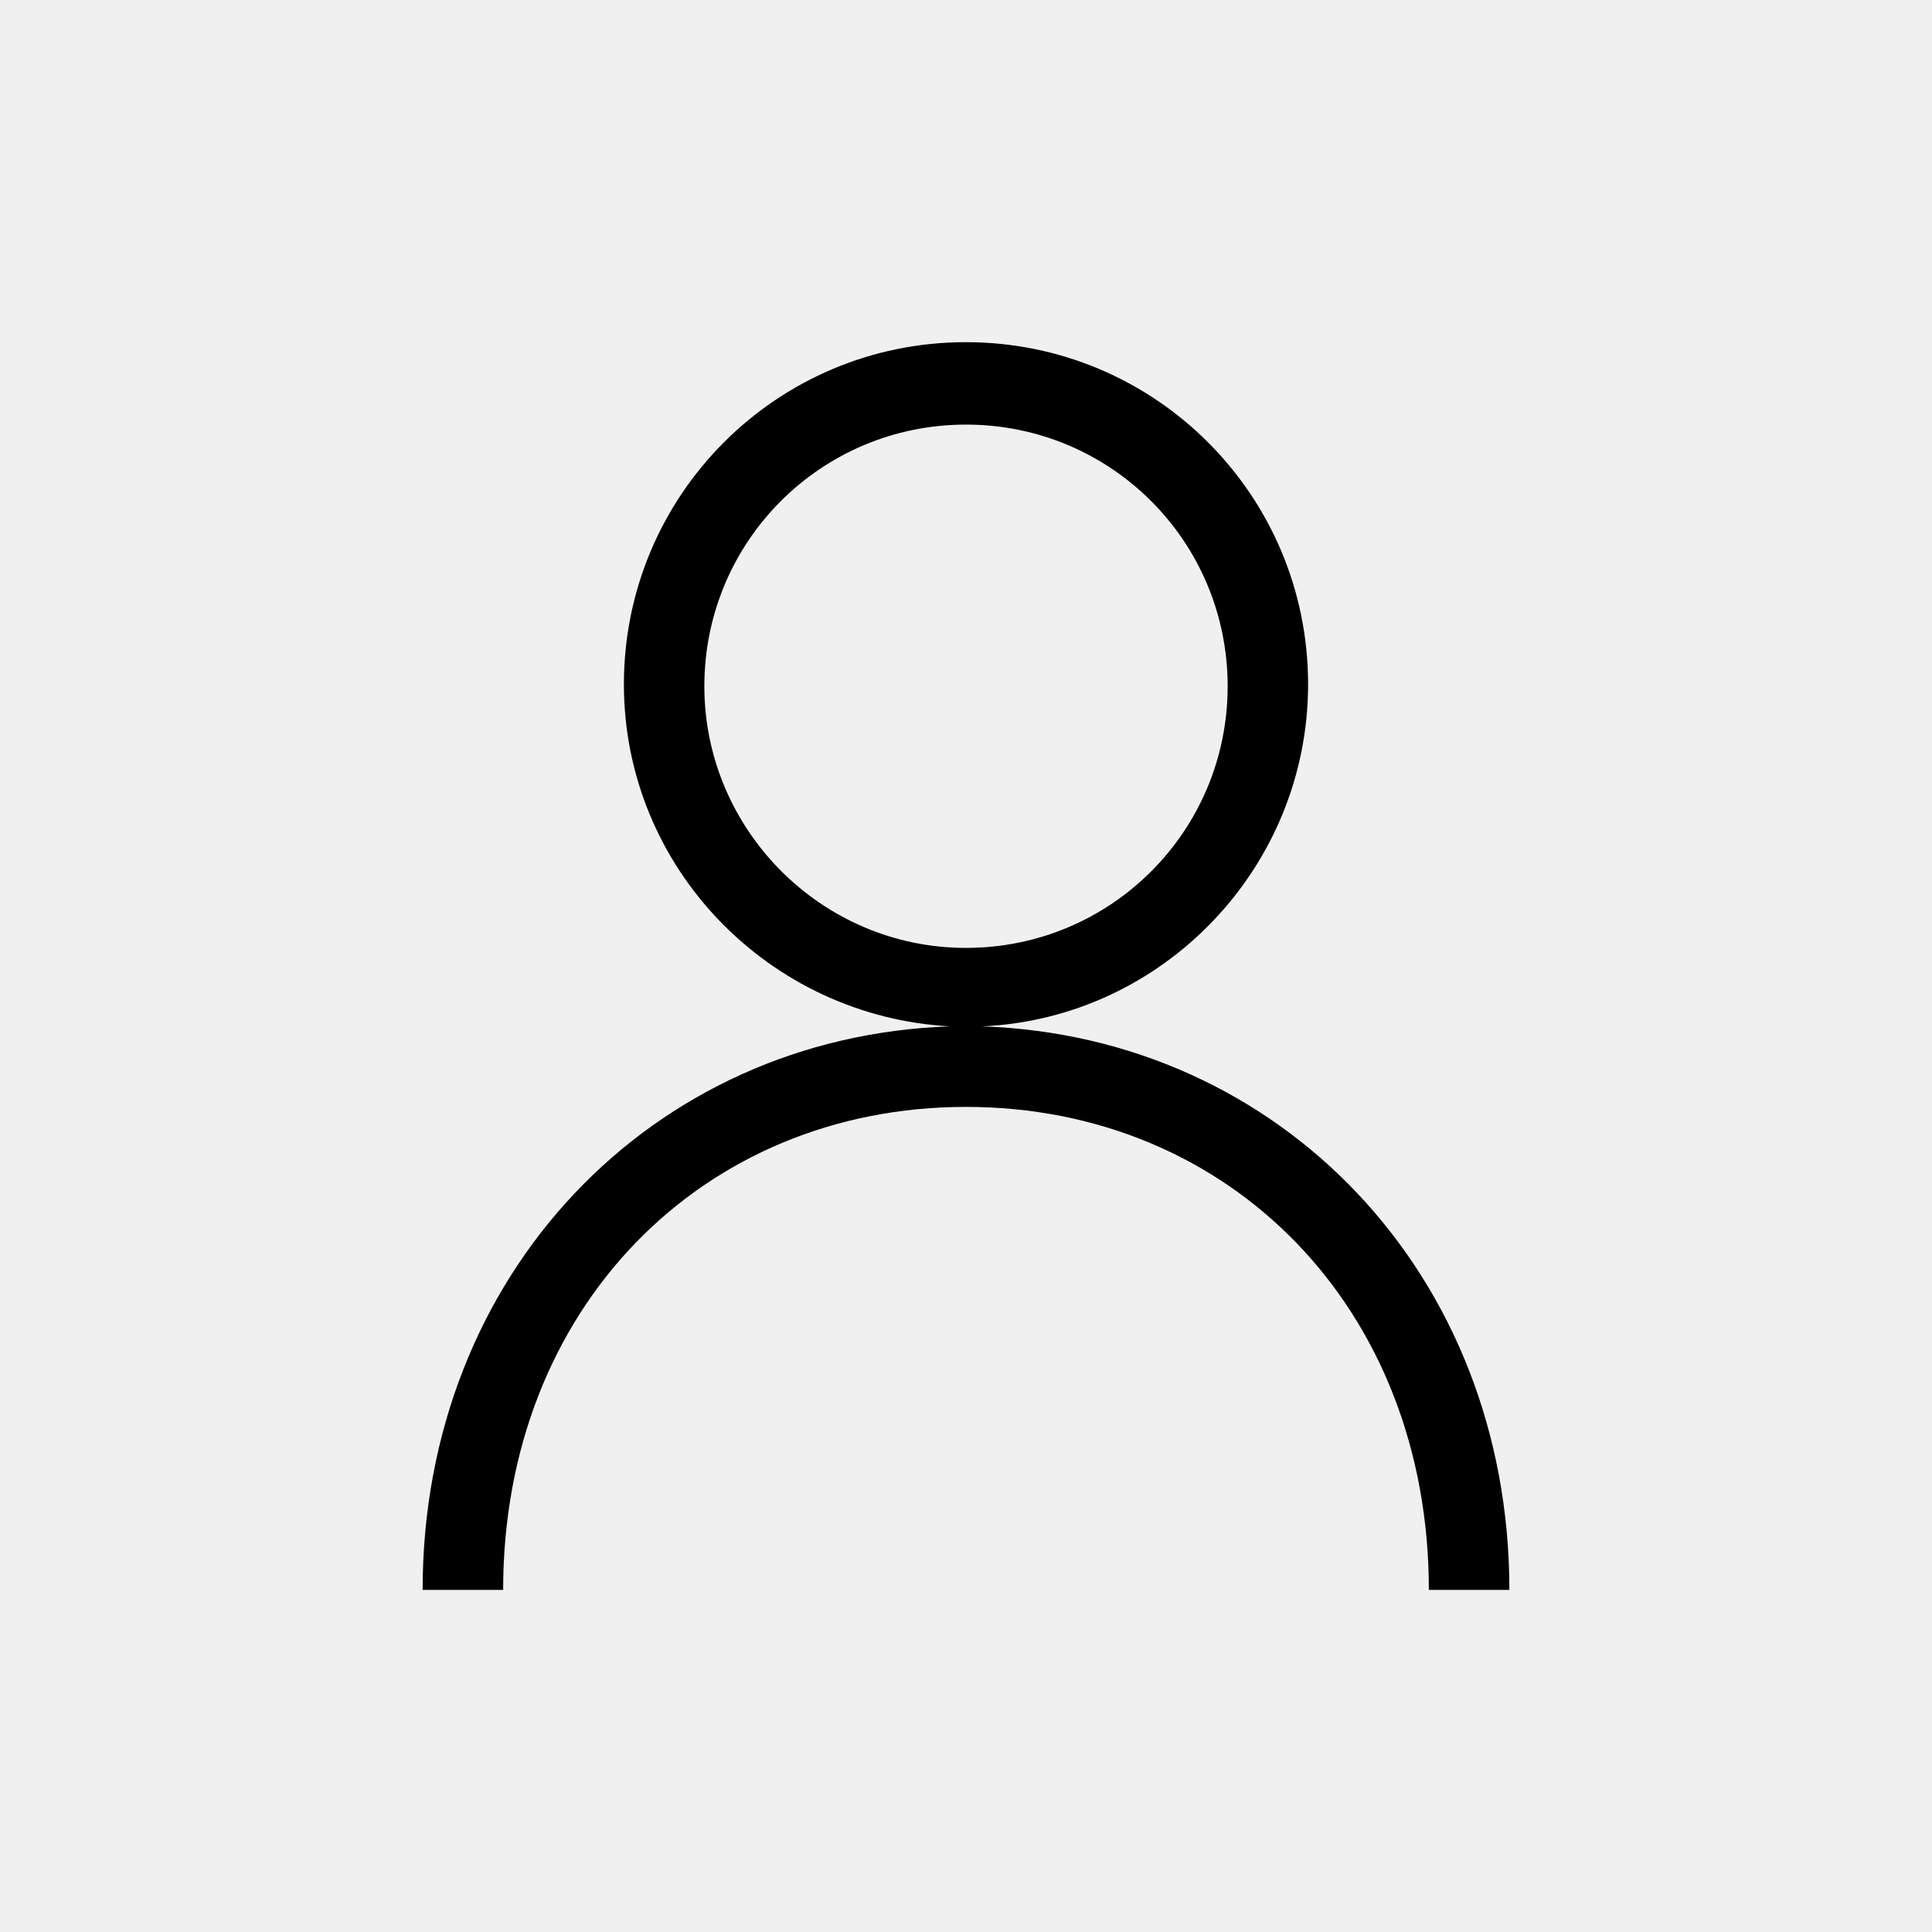
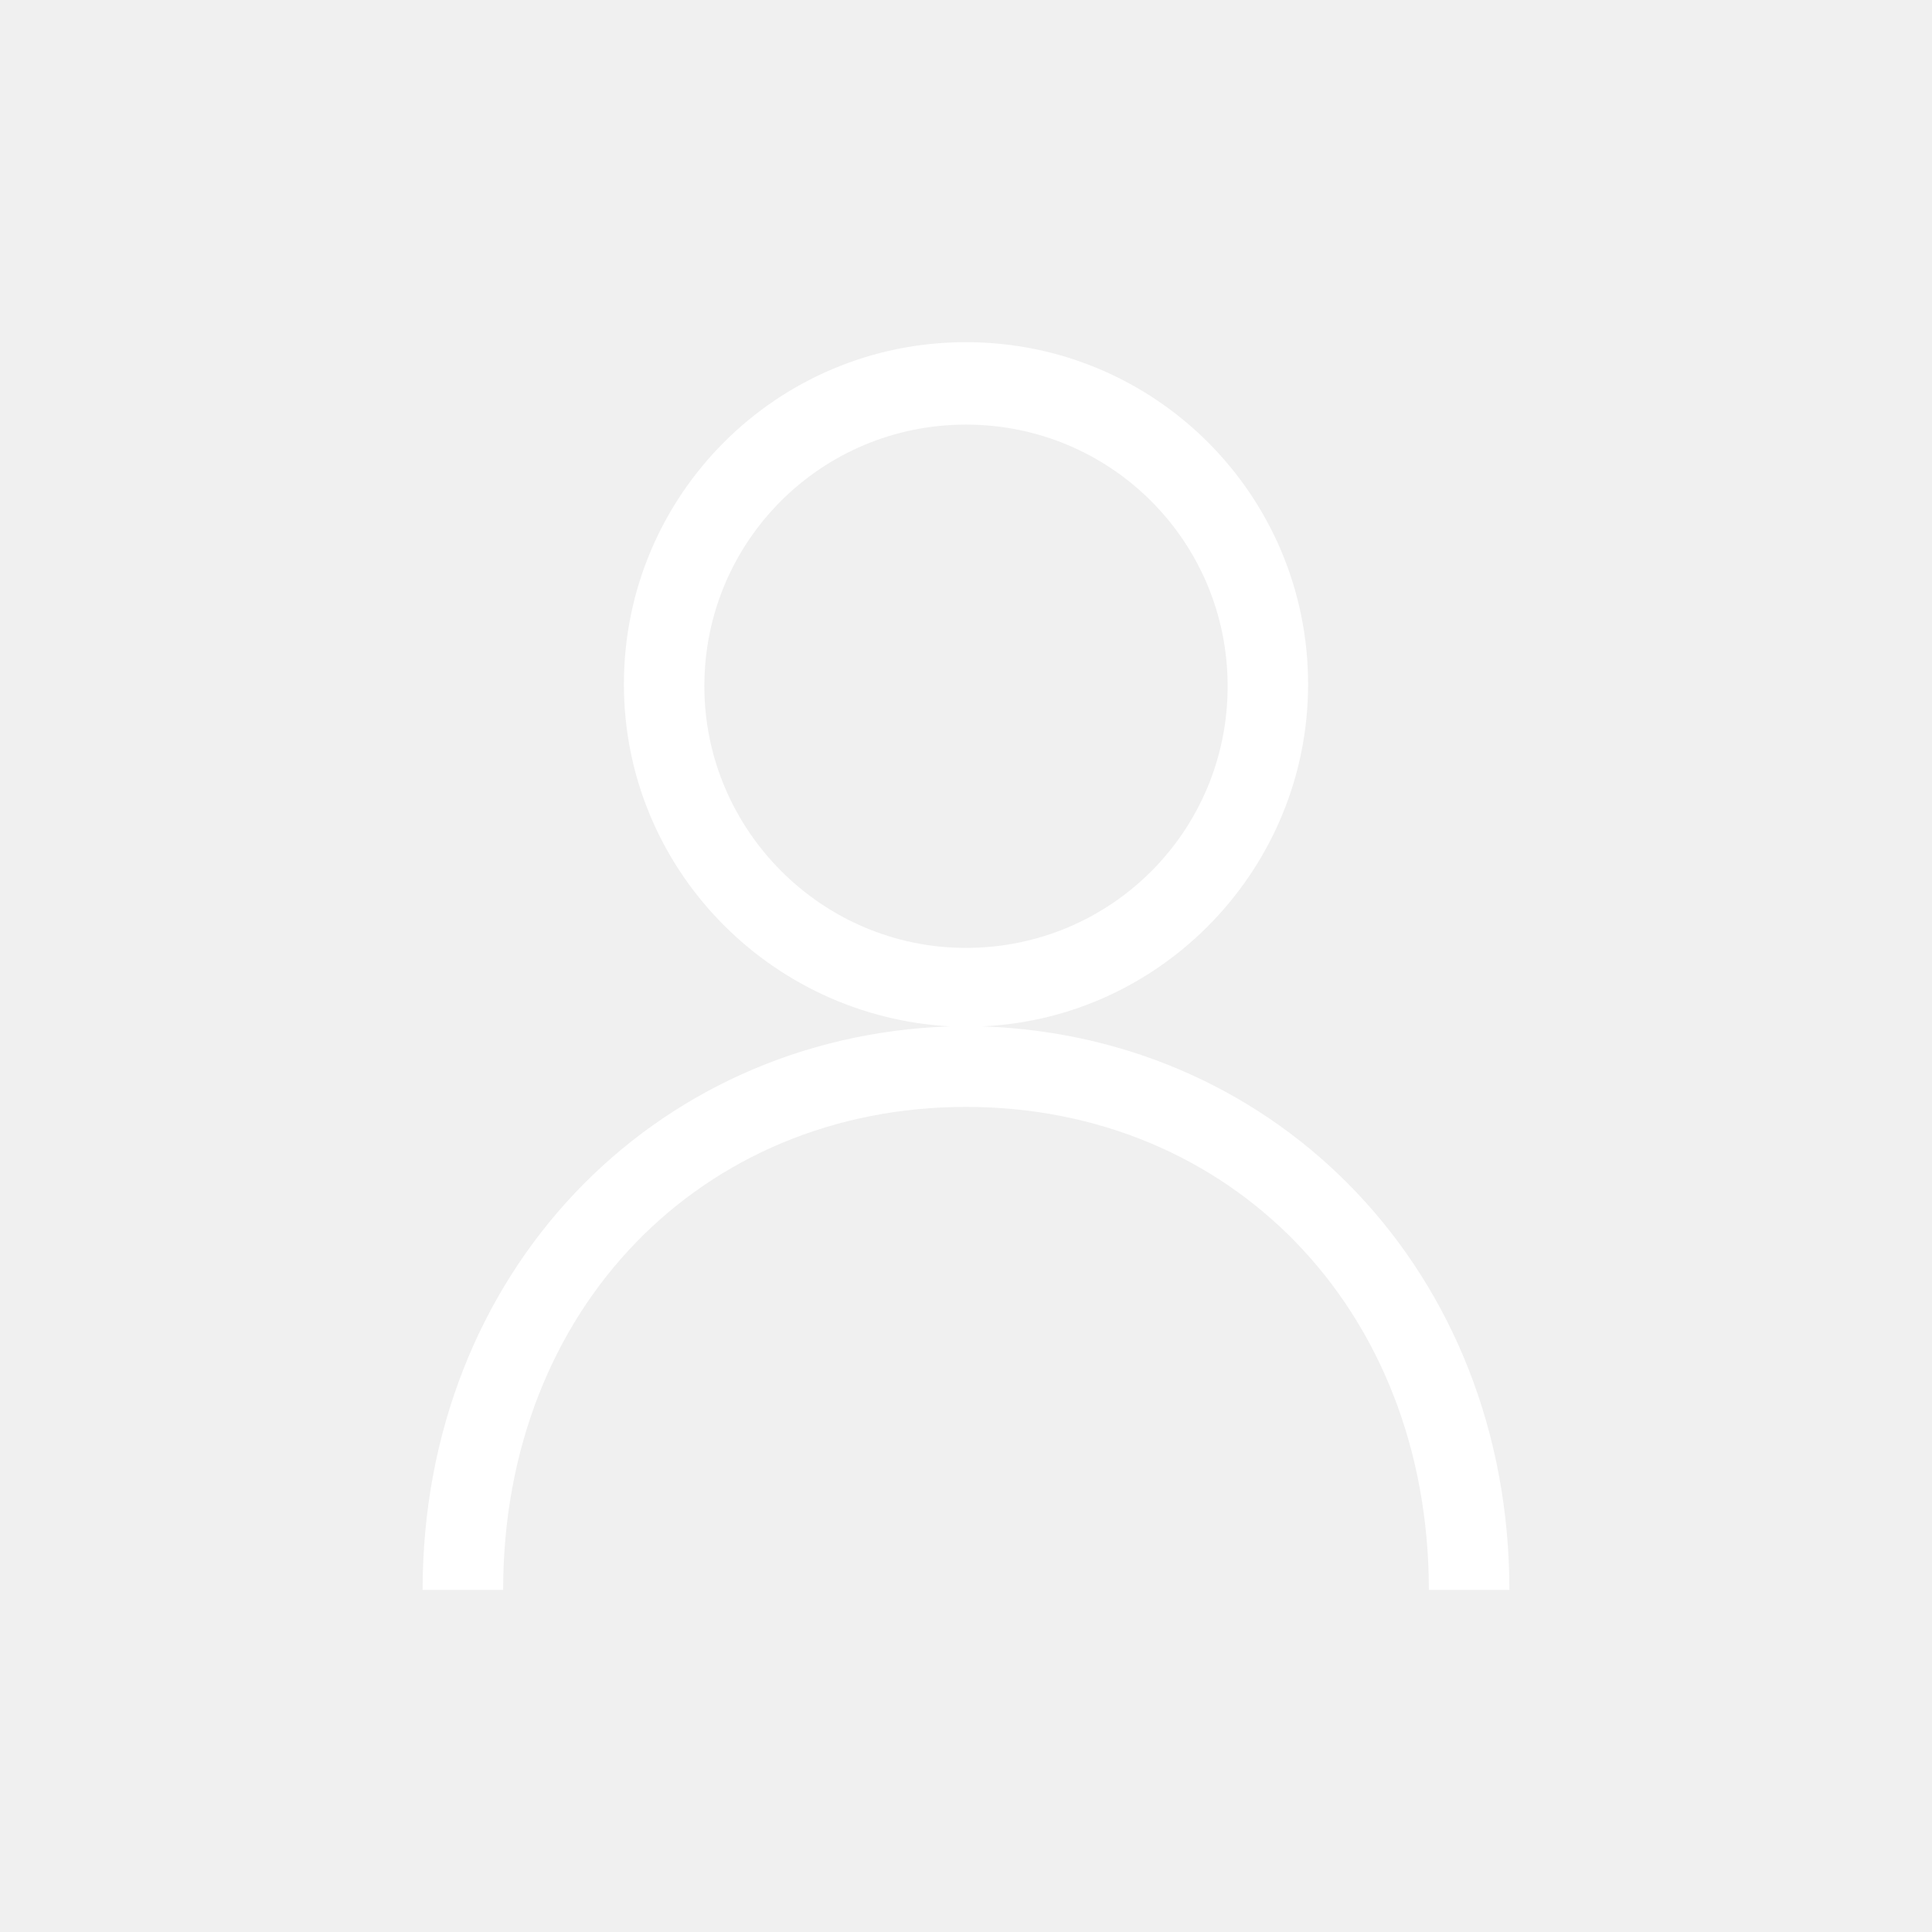
<svg xmlns="http://www.w3.org/2000/svg" width="100pt" height="100pt" version="1.1" viewBox="0 0 100 100">
-   <path d="m50.832 53.125c9.375-0.418 16.875-8.23 16.875-17.707 0-9.793-7.918-17.707-17.707-17.707-9.793-0.004-17.707 7.914-17.707 17.707 0 9.48 7.5 17.188 16.875 17.707-15.418 0.52-27.293 12.812-27.293 29.168h4.168c0-14.582 10.312-25 23.957-25s23.957 10.418 23.957 25h4.168c0-16.355-11.875-28.648-27.293-29.168zm-14.375-17.605c0-7.5 6.043-13.543 13.543-13.543s13.543 6.043 13.543 13.543-6.043 13.543-13.543 13.543-13.543-6.144-13.543-13.543z" />
+   <path d="m50.832 53.125c9.375-0.418 16.875-8.23 16.875-17.707 0-9.793-7.918-17.707-17.707-17.707-9.793-0.004-17.707 7.914-17.707 17.707 0 9.48 7.5 17.188 16.875 17.707-15.418 0.52-27.293 12.812-27.293 29.168h4.168c0-14.582 10.312-25 23.957-25s23.957 10.418 23.957 25h4.168c0-16.355-11.875-28.648-27.293-29.168zm-14.375-17.605c0-7.5 6.043-13.543 13.543-13.543s13.543 6.043 13.543 13.543-6.043 13.543-13.543 13.543-13.543-6.144-13.543-13.543z" fill="#fff" />
</svg>
